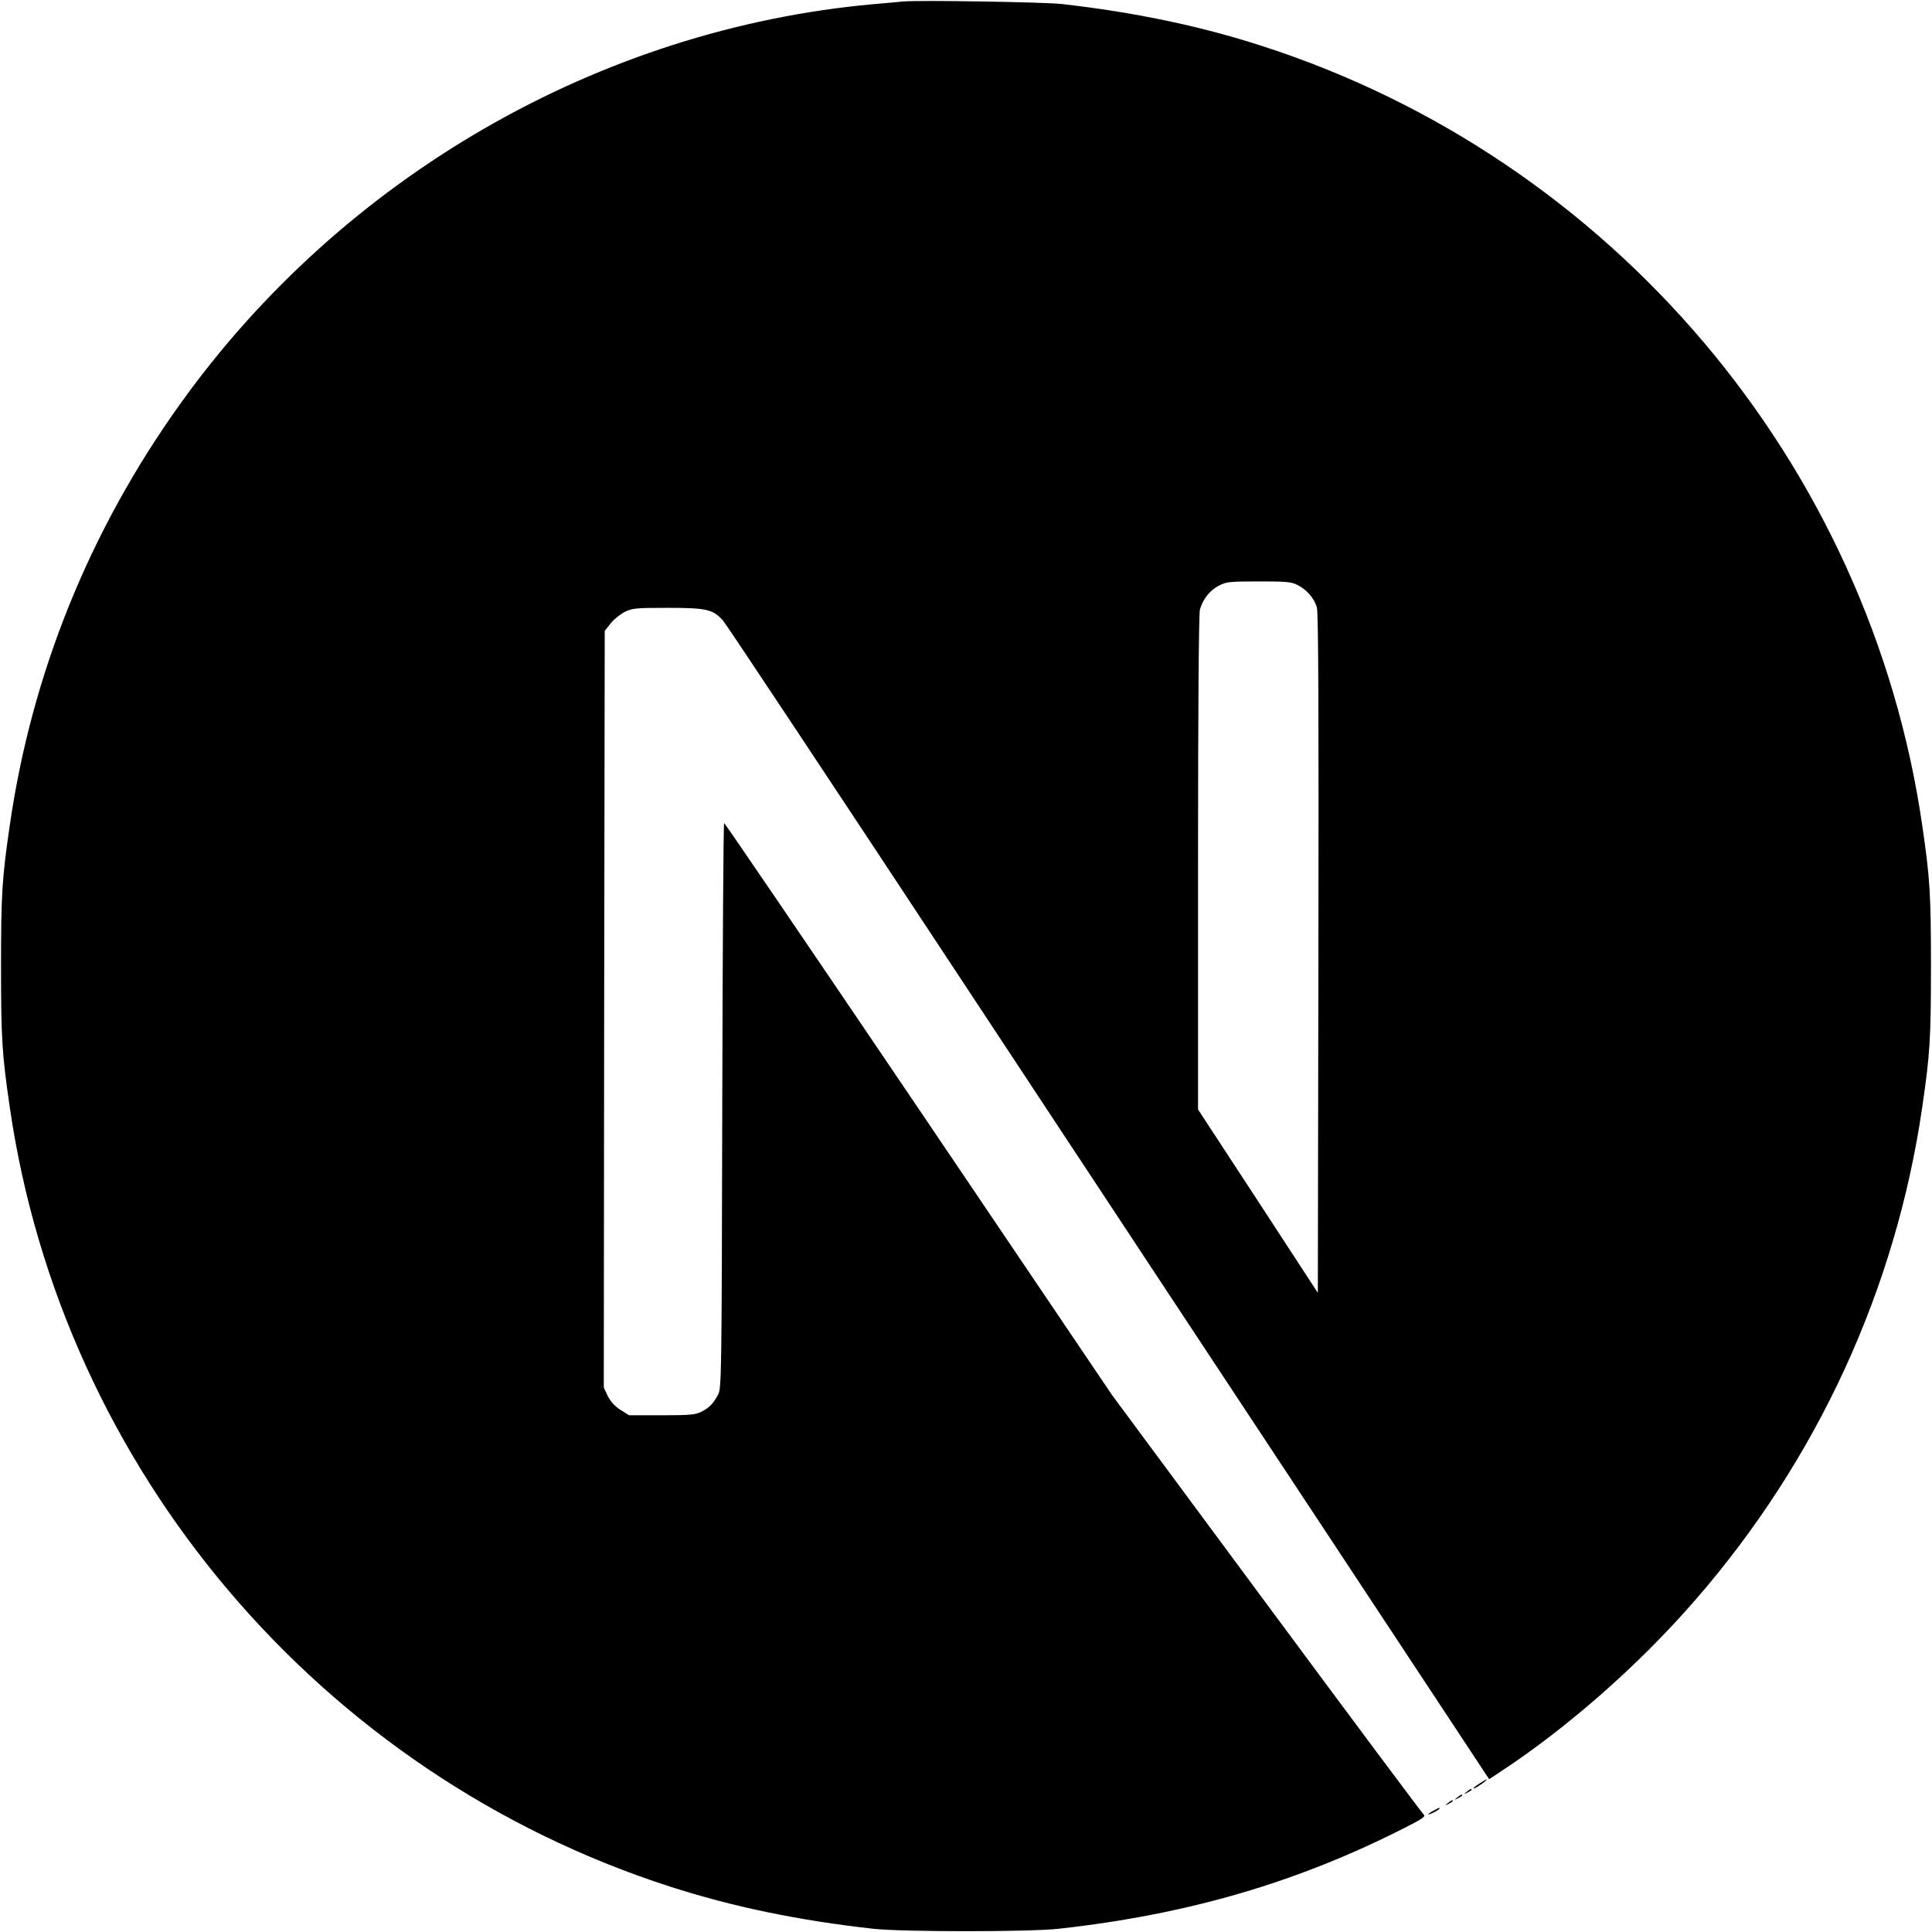
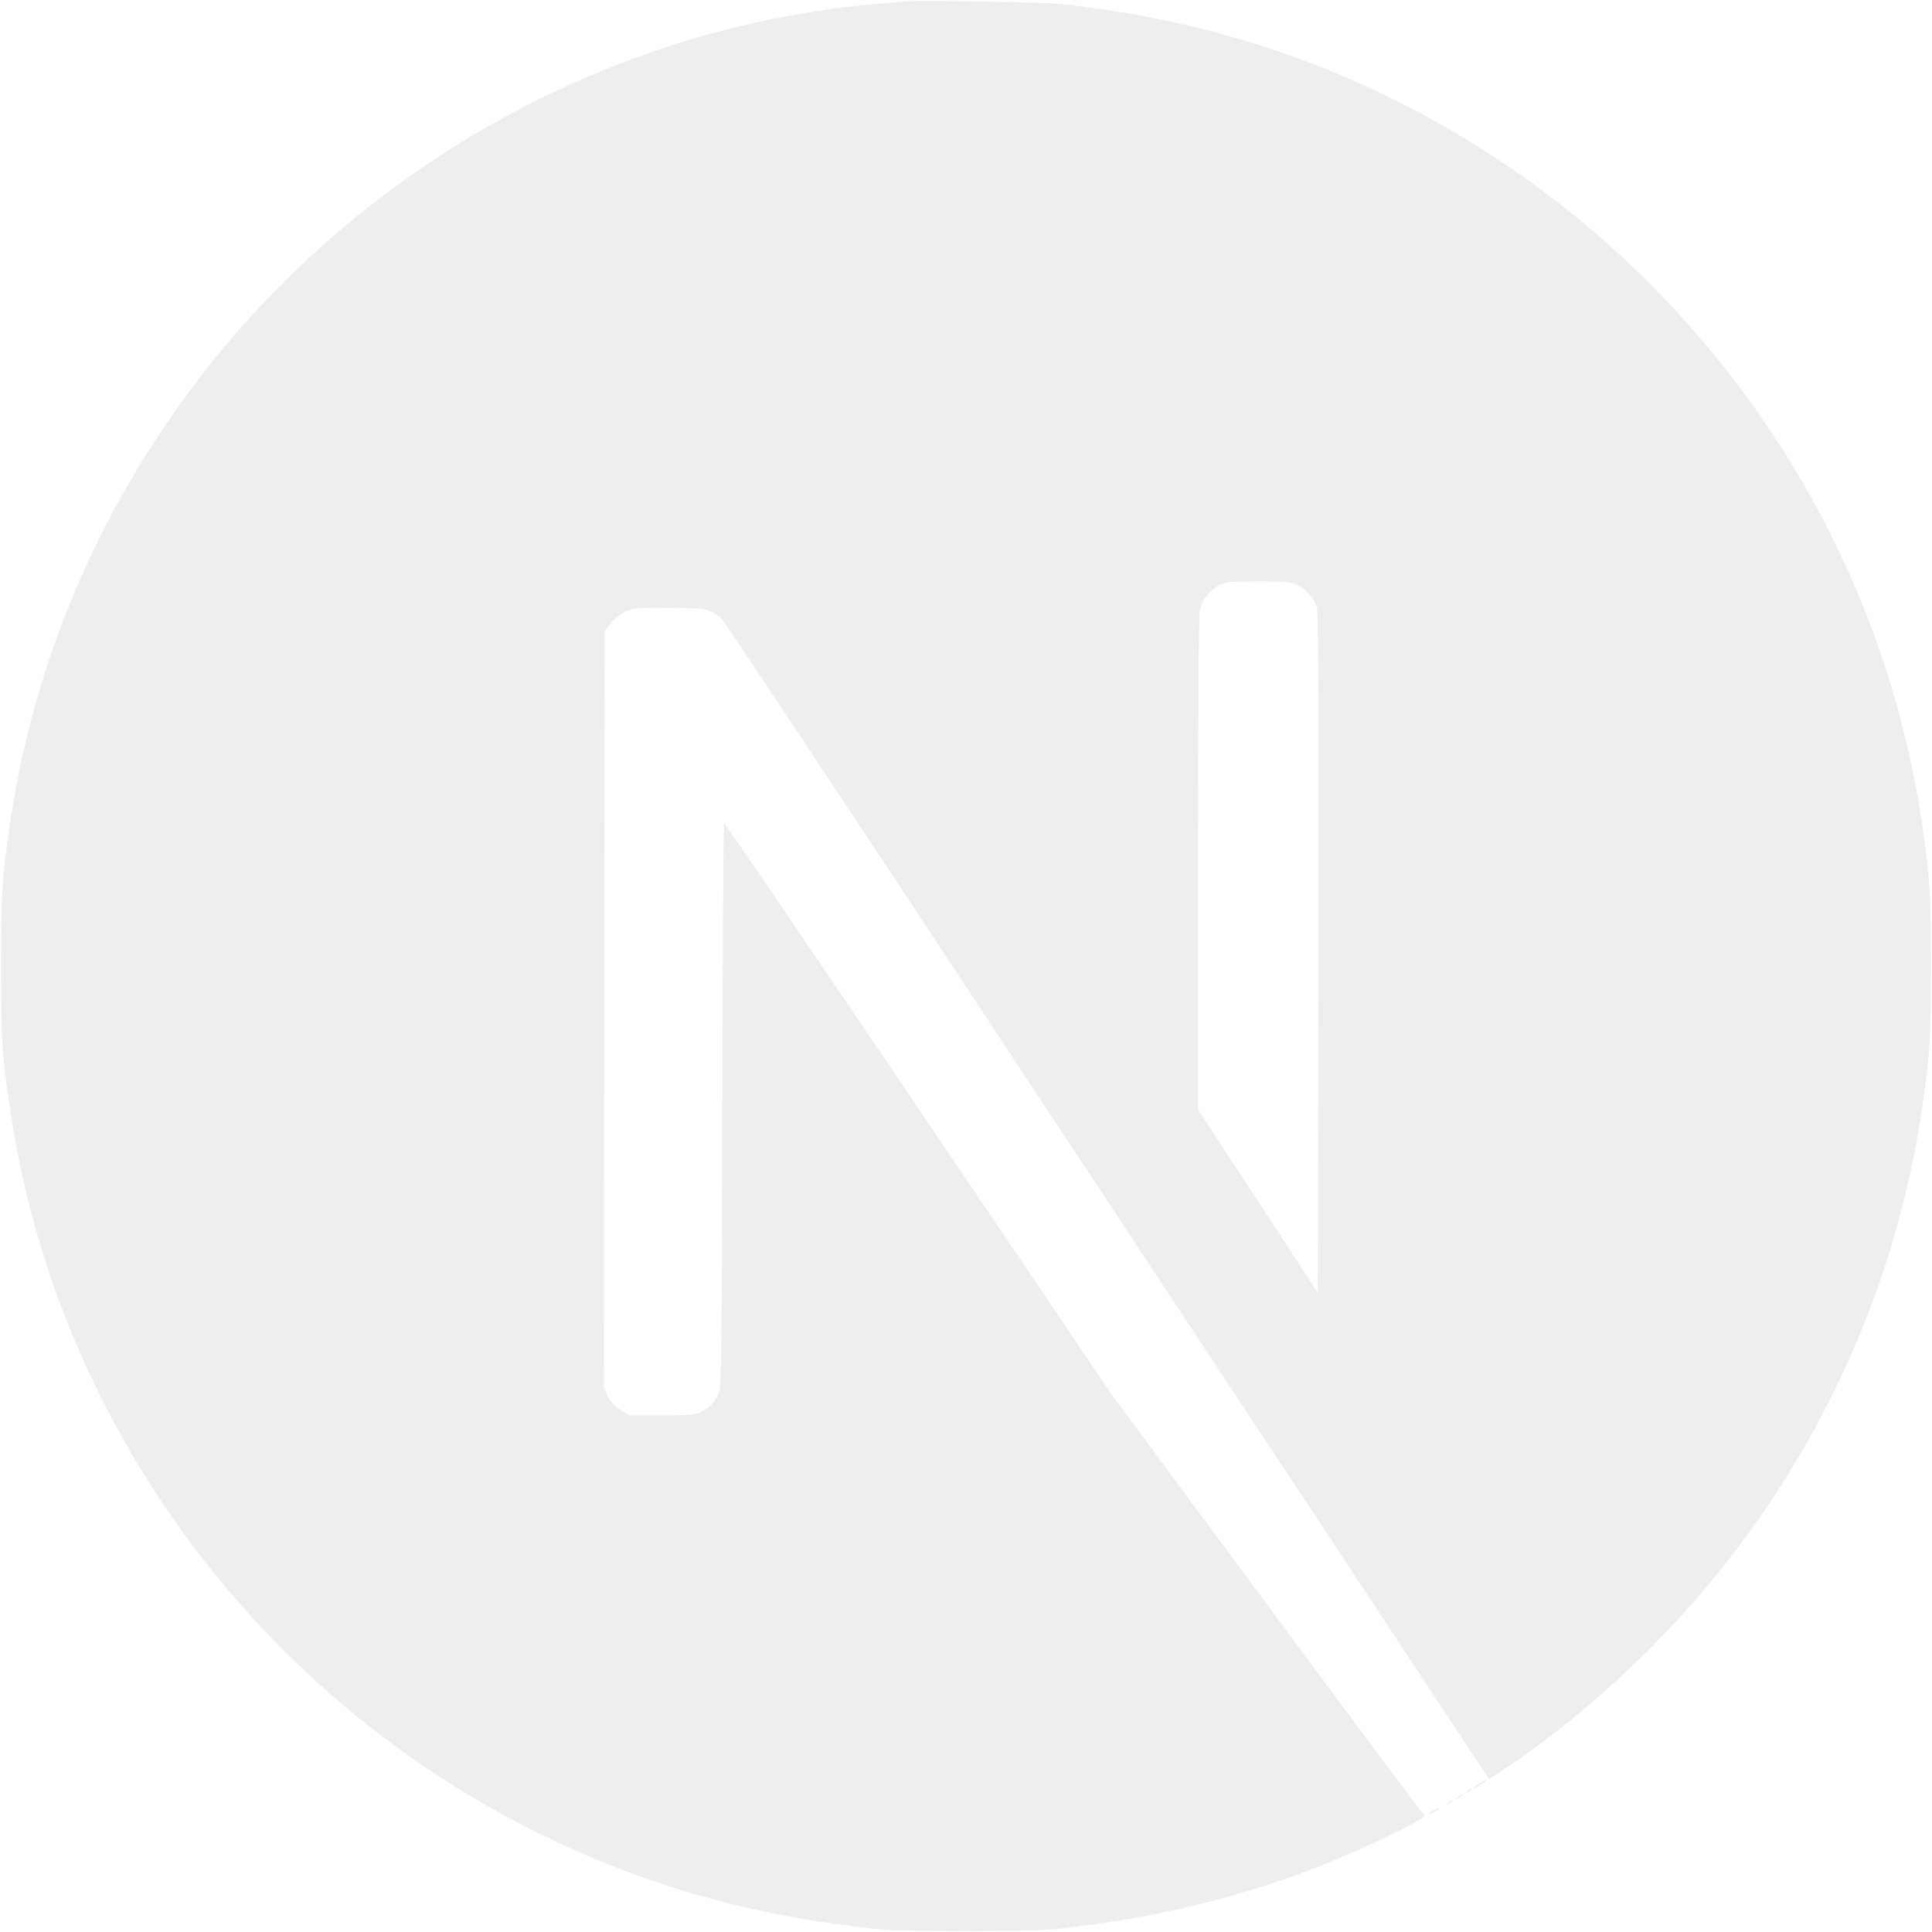
- <svg xmlns="http://www.w3.org/2000/svg" height="1024pt" viewBox=".5 -.2 1023 1024.1" width="1024pt">
+ <svg xmlns="http://www.w3.org/2000/svg" height="1024pt" fill="#eeeeee" viewBox=".5 -.2 1023 1024.1" width="1024pt">
  <path d="m478.5.6c-2.2.2-9.2.9-15.5 1.4-145.3 13.1-281.4 91.5-367.6 212-48 67-78.7 143-90.3 223.5-4.1 28.1-4.6 36.4-4.6 74.5s.5 46.4 4.6 74.5c27.8 192.1 164.5 353.5 349.9 413.3 33.2 10.7 68.2 18 108 22.4 15.5 1.7 82.5 1.7 98 0 68.7-7.6 126.9-24.6 184.3-53.9 8.8-4.5 10.5-5.7 9.3-6.7-.8-.6-38.3-50.9-83.3-111.7l-81.8-110.5-102.5-151.7c-56.4-83.4-102.8-151.6-103.2-151.6-.4-.1-.8 67.3-1 149.6-.3 144.1-.4 149.9-2.2 153.3-2.6 4.9-4.6 6.9-8.8 9.1-3.2 1.6-6 1.9-21.1 1.9h-17.3l-4.6-2.9c-3-1.9-5.2-4.4-6.7-7.3l-2.1-4.5.2-200.5.3-200.6 3.1-3.9c1.6-2.1 5-4.8 7.4-6.1 4.1-2 5.7-2.2 23-2.2 20.4 0 23.8.8 29.1 6.6 1.5 1.6 57 85.2 123.4 185.9s157.2 238.2 201.8 305.7l81 122.7 4.1-2.7c36.3-23.6 74.7-57.2 105.1-92.2 64.7-74.3 106.4-164.9 120.4-261.5 4.1-28.1 4.6-36.4 4.6-74.5s-.5-46.4-4.6-74.5c-27.8-192.1-164.5-353.5-349.9-413.3-32.7-10.6-67.5-17.9-106.5-22.3-9.6-1-75.7-2.1-84-1.3zm209.4 309.4c4.8 2.4 8.7 7 10.1 11.8.8 2.6 1 58.2.8 183.5l-.3 179.8-31.7-48.6-31.8-48.6v-130.7c0-84.5.4-132 1-134.3 1.6-5.6 5.1-10 9.9-12.6 4.1-2.1 5.6-2.3 21.3-2.3 14.8 0 17.4.2 20.7 2z" />
  <path d="m784.3 945.1c-3.5 2.2-4.6 3.7-1.5 2 2.2-1.3 5.8-4 5.2-4.1-.3 0-2 1-3.7 2.1zm-6.9 4.5c-1.8 1.4-1.8 1.5.4.4 1.2-.6 2.2-1.3 2.2-1.5 0-.8-.5-.6-2.6 1.1zm-5 3c-1.8 1.4-1.8 1.5.4.4 1.2-.6 2.2-1.3 2.2-1.5 0-.8-.5-.6-2.6 1.1zm-5 3c-1.8 1.4-1.8 1.5.4.4 1.2-.6 2.2-1.3 2.2-1.5 0-.8-.5-.6-2.6 1.1zm-7.6 4c-3.8 2-3.6 2.8.2.9 1.7-.9 3-1.8 3-2 0-.7-.1-.6-3.2 1.1z" />
</svg>
